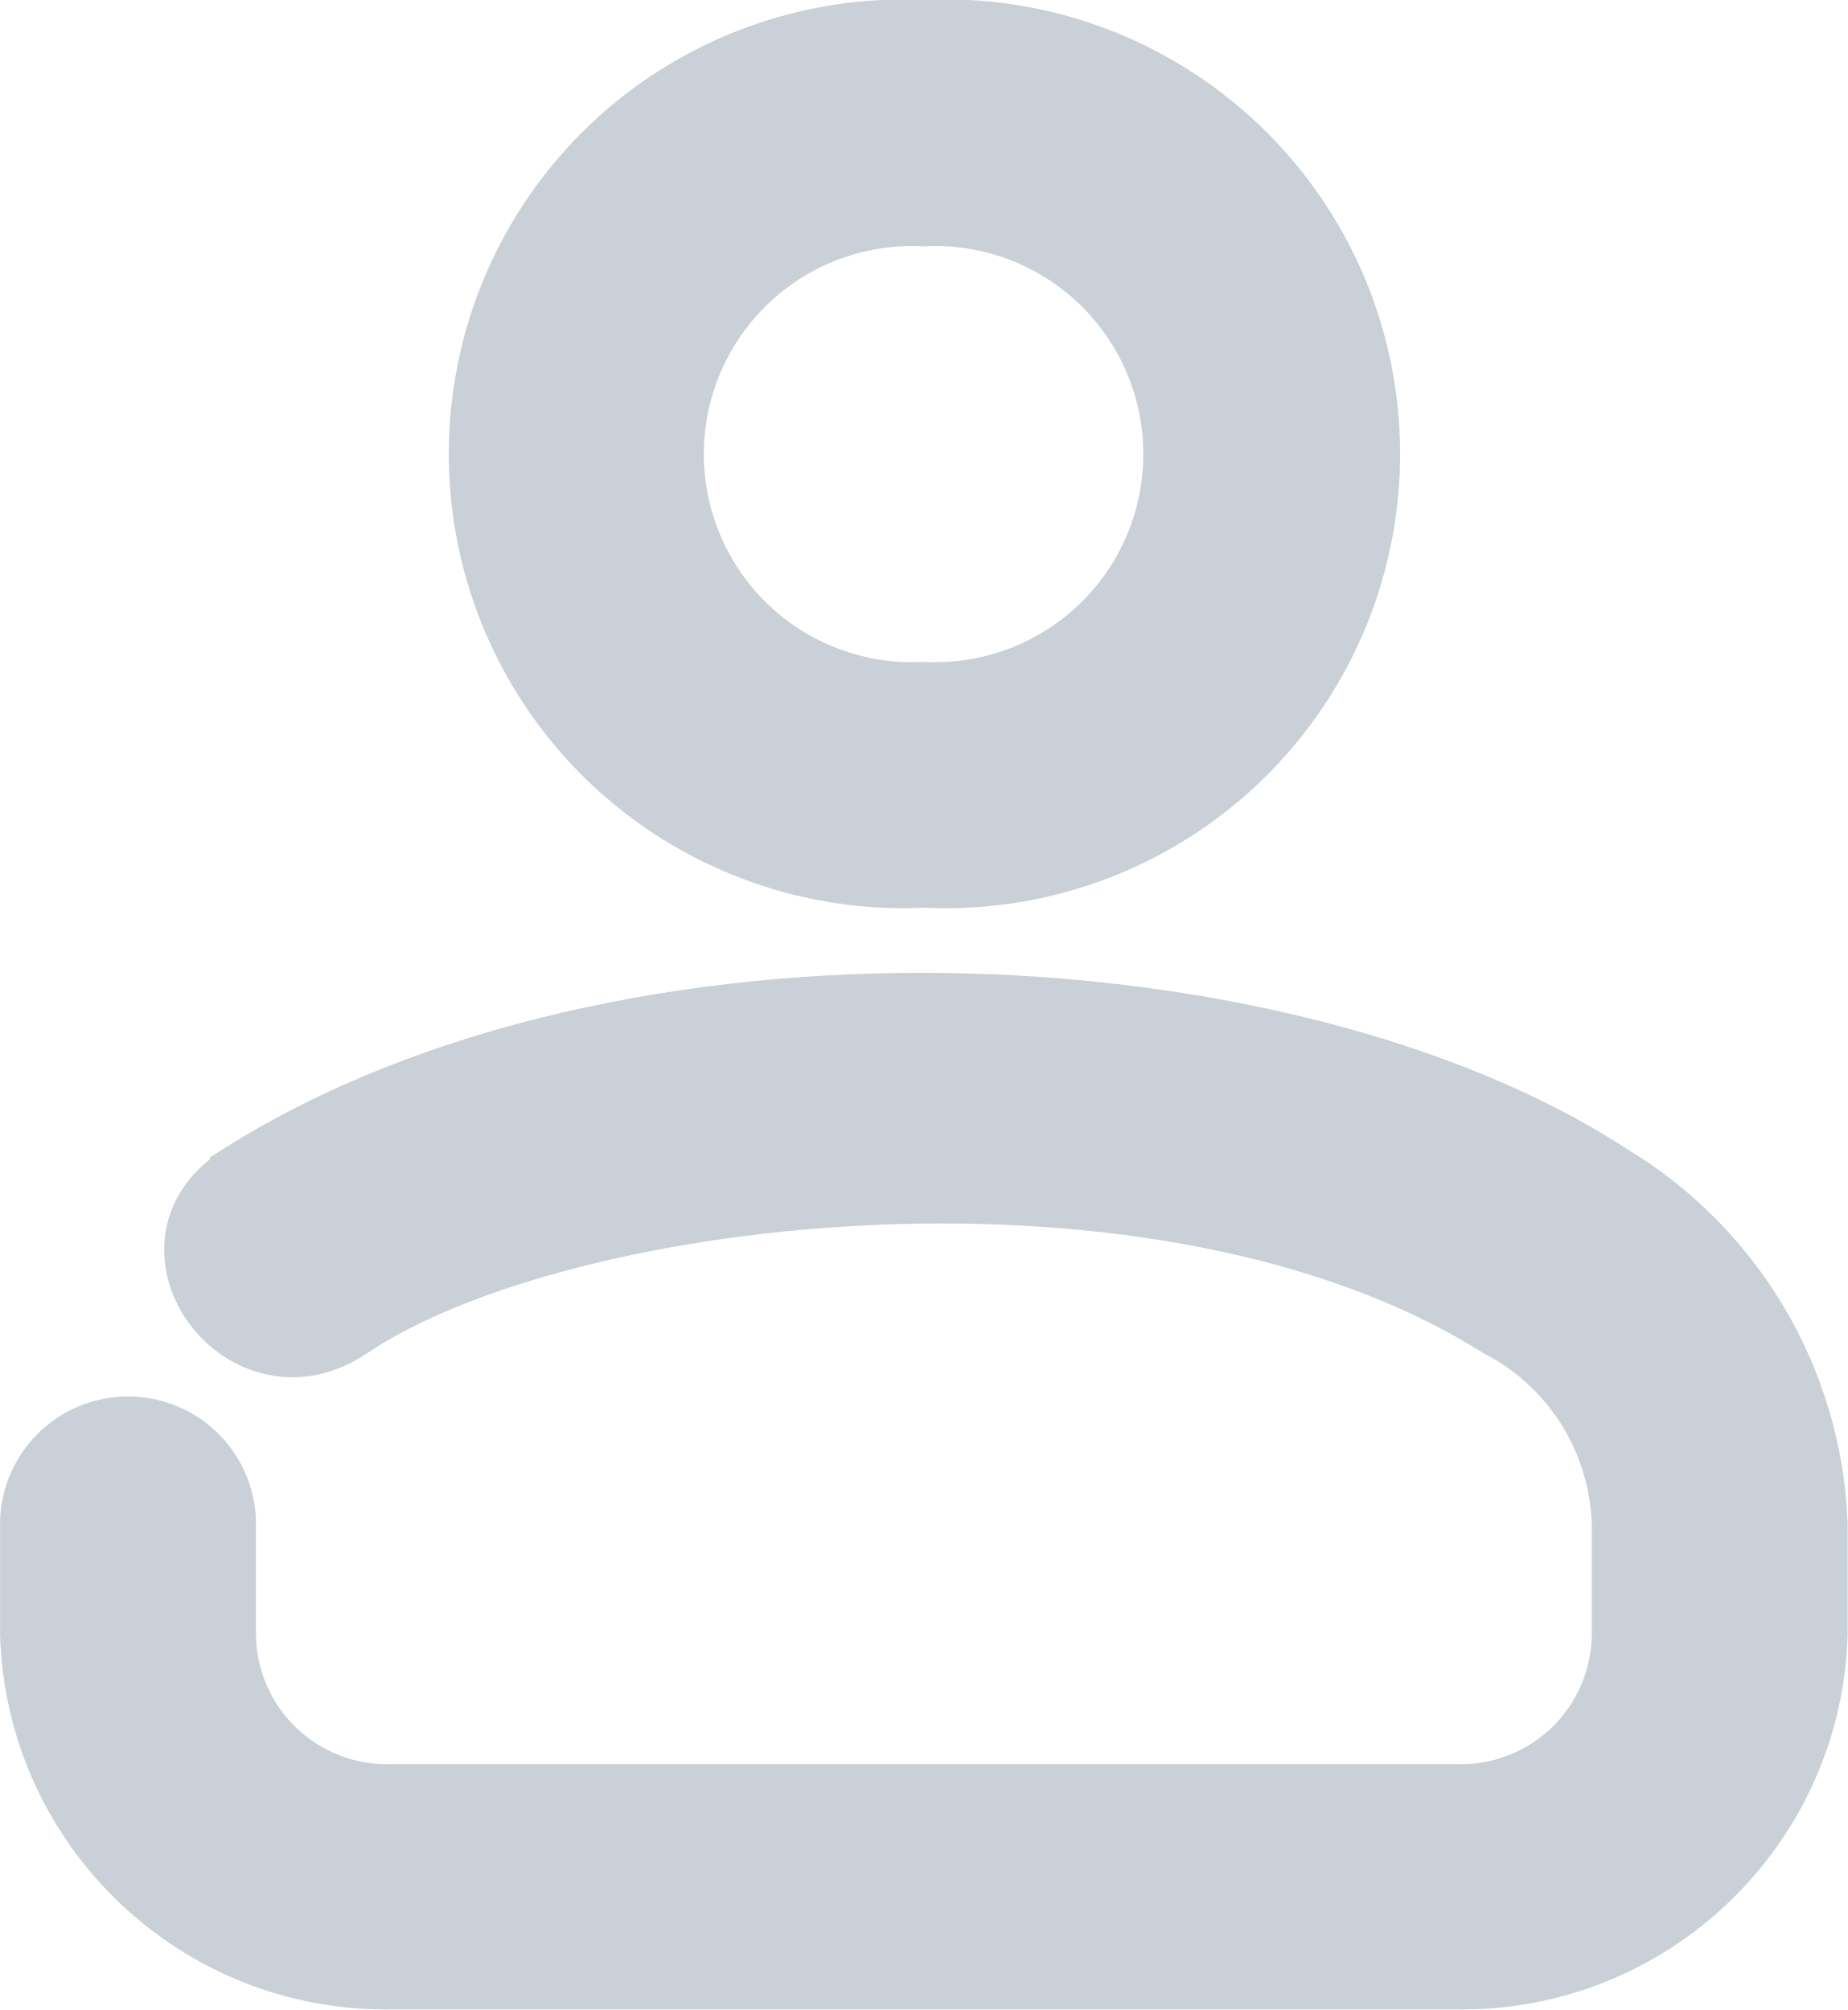
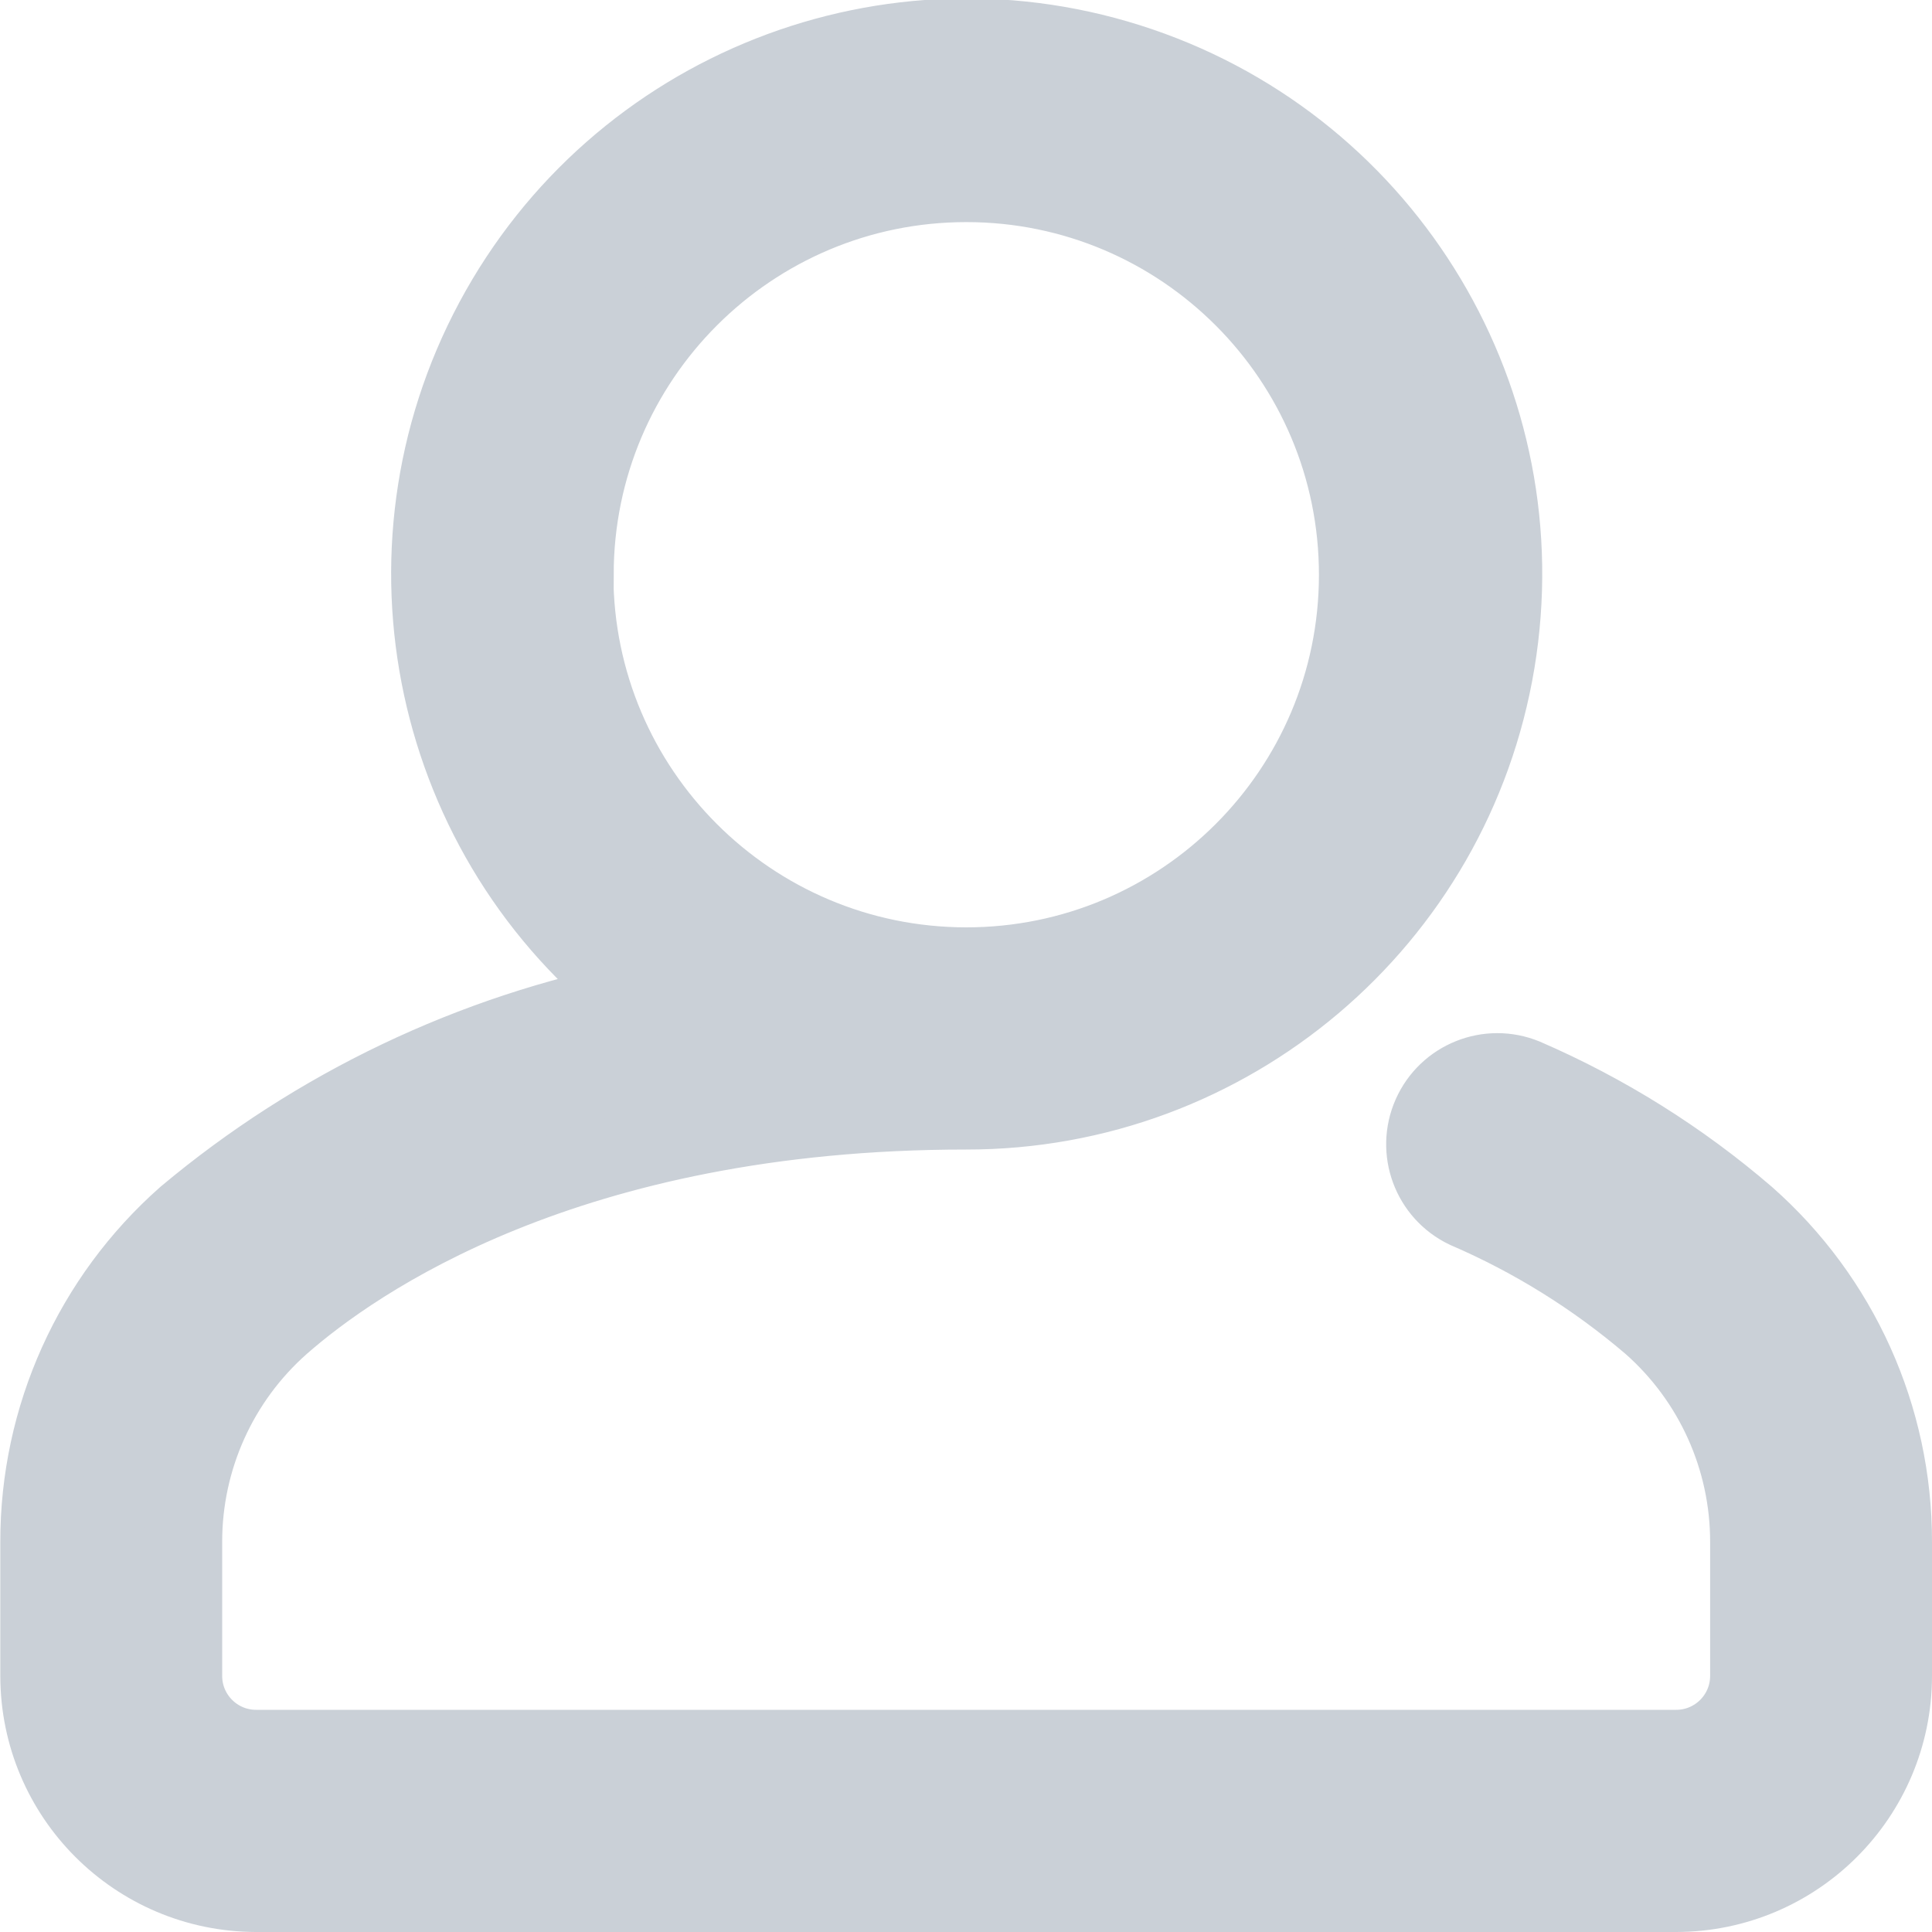
- <svg xmlns="http://www.w3.org/2000/svg" width="22.7" height="24.7" viewBox="0 0 22.7 24.7">
-   <g id="layer1" transform="translate(0.35 0.35)">
-     <path id="path4871-0" d="M11.658,288.666a5.233,5.233,0,1,0,0,10.454,5.234,5.234,0,1,0,0-10.454Zm0,2.327a2.907,2.907,0,1,1,0,5.807,2.907,2.907,0,1,1,0-5.807ZM3.241,302.741h0c-1.379.874.044,2.828,1.391,1.91,2.61-1.755,9.965-2.6,14.075-.012a2.793,2.793,0,0,1,1.51,2.413v1.356a1.958,1.958,0,0,1-2.037,1.936H5.143a1.958,1.958,0,0,1-2.037-1.936V307a1.223,1.223,0,0,0-2.444,0v1.4a4.391,4.391,0,0,0,4.481,4.258H18.18a4.391,4.391,0,0,0,4.481-4.258v-1.356a5.267,5.267,0,0,0-2.548-4.313c-4.021-2.621-12.133-3-16.872,0Z" transform="translate(-0.661 -288.666)" fill="#cad0d7" stroke="#cad0d7" stroke-width="0.7" />
-   </g>
+ <svg xmlns="http://www.w3.org/2000/svg" width="25" height="25" viewBox="0 0 25 25">
+   <path id="Path_304367" data-name="Path 304367" d="M266.1,259.235a11.236,11.236,0,0,0-2.867-1.795.938.938,0,0,0-.761,1.714,9.412,9.412,0,0,1,2.391,1.489,3.742,3.742,0,0,1,1.266,2.81v1.735a.939.939,0,0,1-.938.937H246.812a.939.939,0,0,1-.937-.937v-1.735a3.742,3.742,0,0,1,1.266-2.81c.948-.832,3.707-2.768,8.859-2.768a6.947,6.947,0,1,0-4.226-1.44,13.029,13.029,0,0,0-5.87,2.8,5.612,5.612,0,0,0-1.9,4.218v1.735A2.816,2.816,0,0,0,246.812,268h18.375A2.816,2.816,0,0,0,268,265.188v-1.735A5.612,5.612,0,0,0,266.1,259.235Zm-15.159-8.3A5.063,5.063,0,1,1,256,256,5.069,5.069,0,0,1,250.937,250.938Z" transform="translate(-243.5 -243.5)" fill="#cad0d7" stroke="#cad0d7" stroke-width="1" />
</svg>
